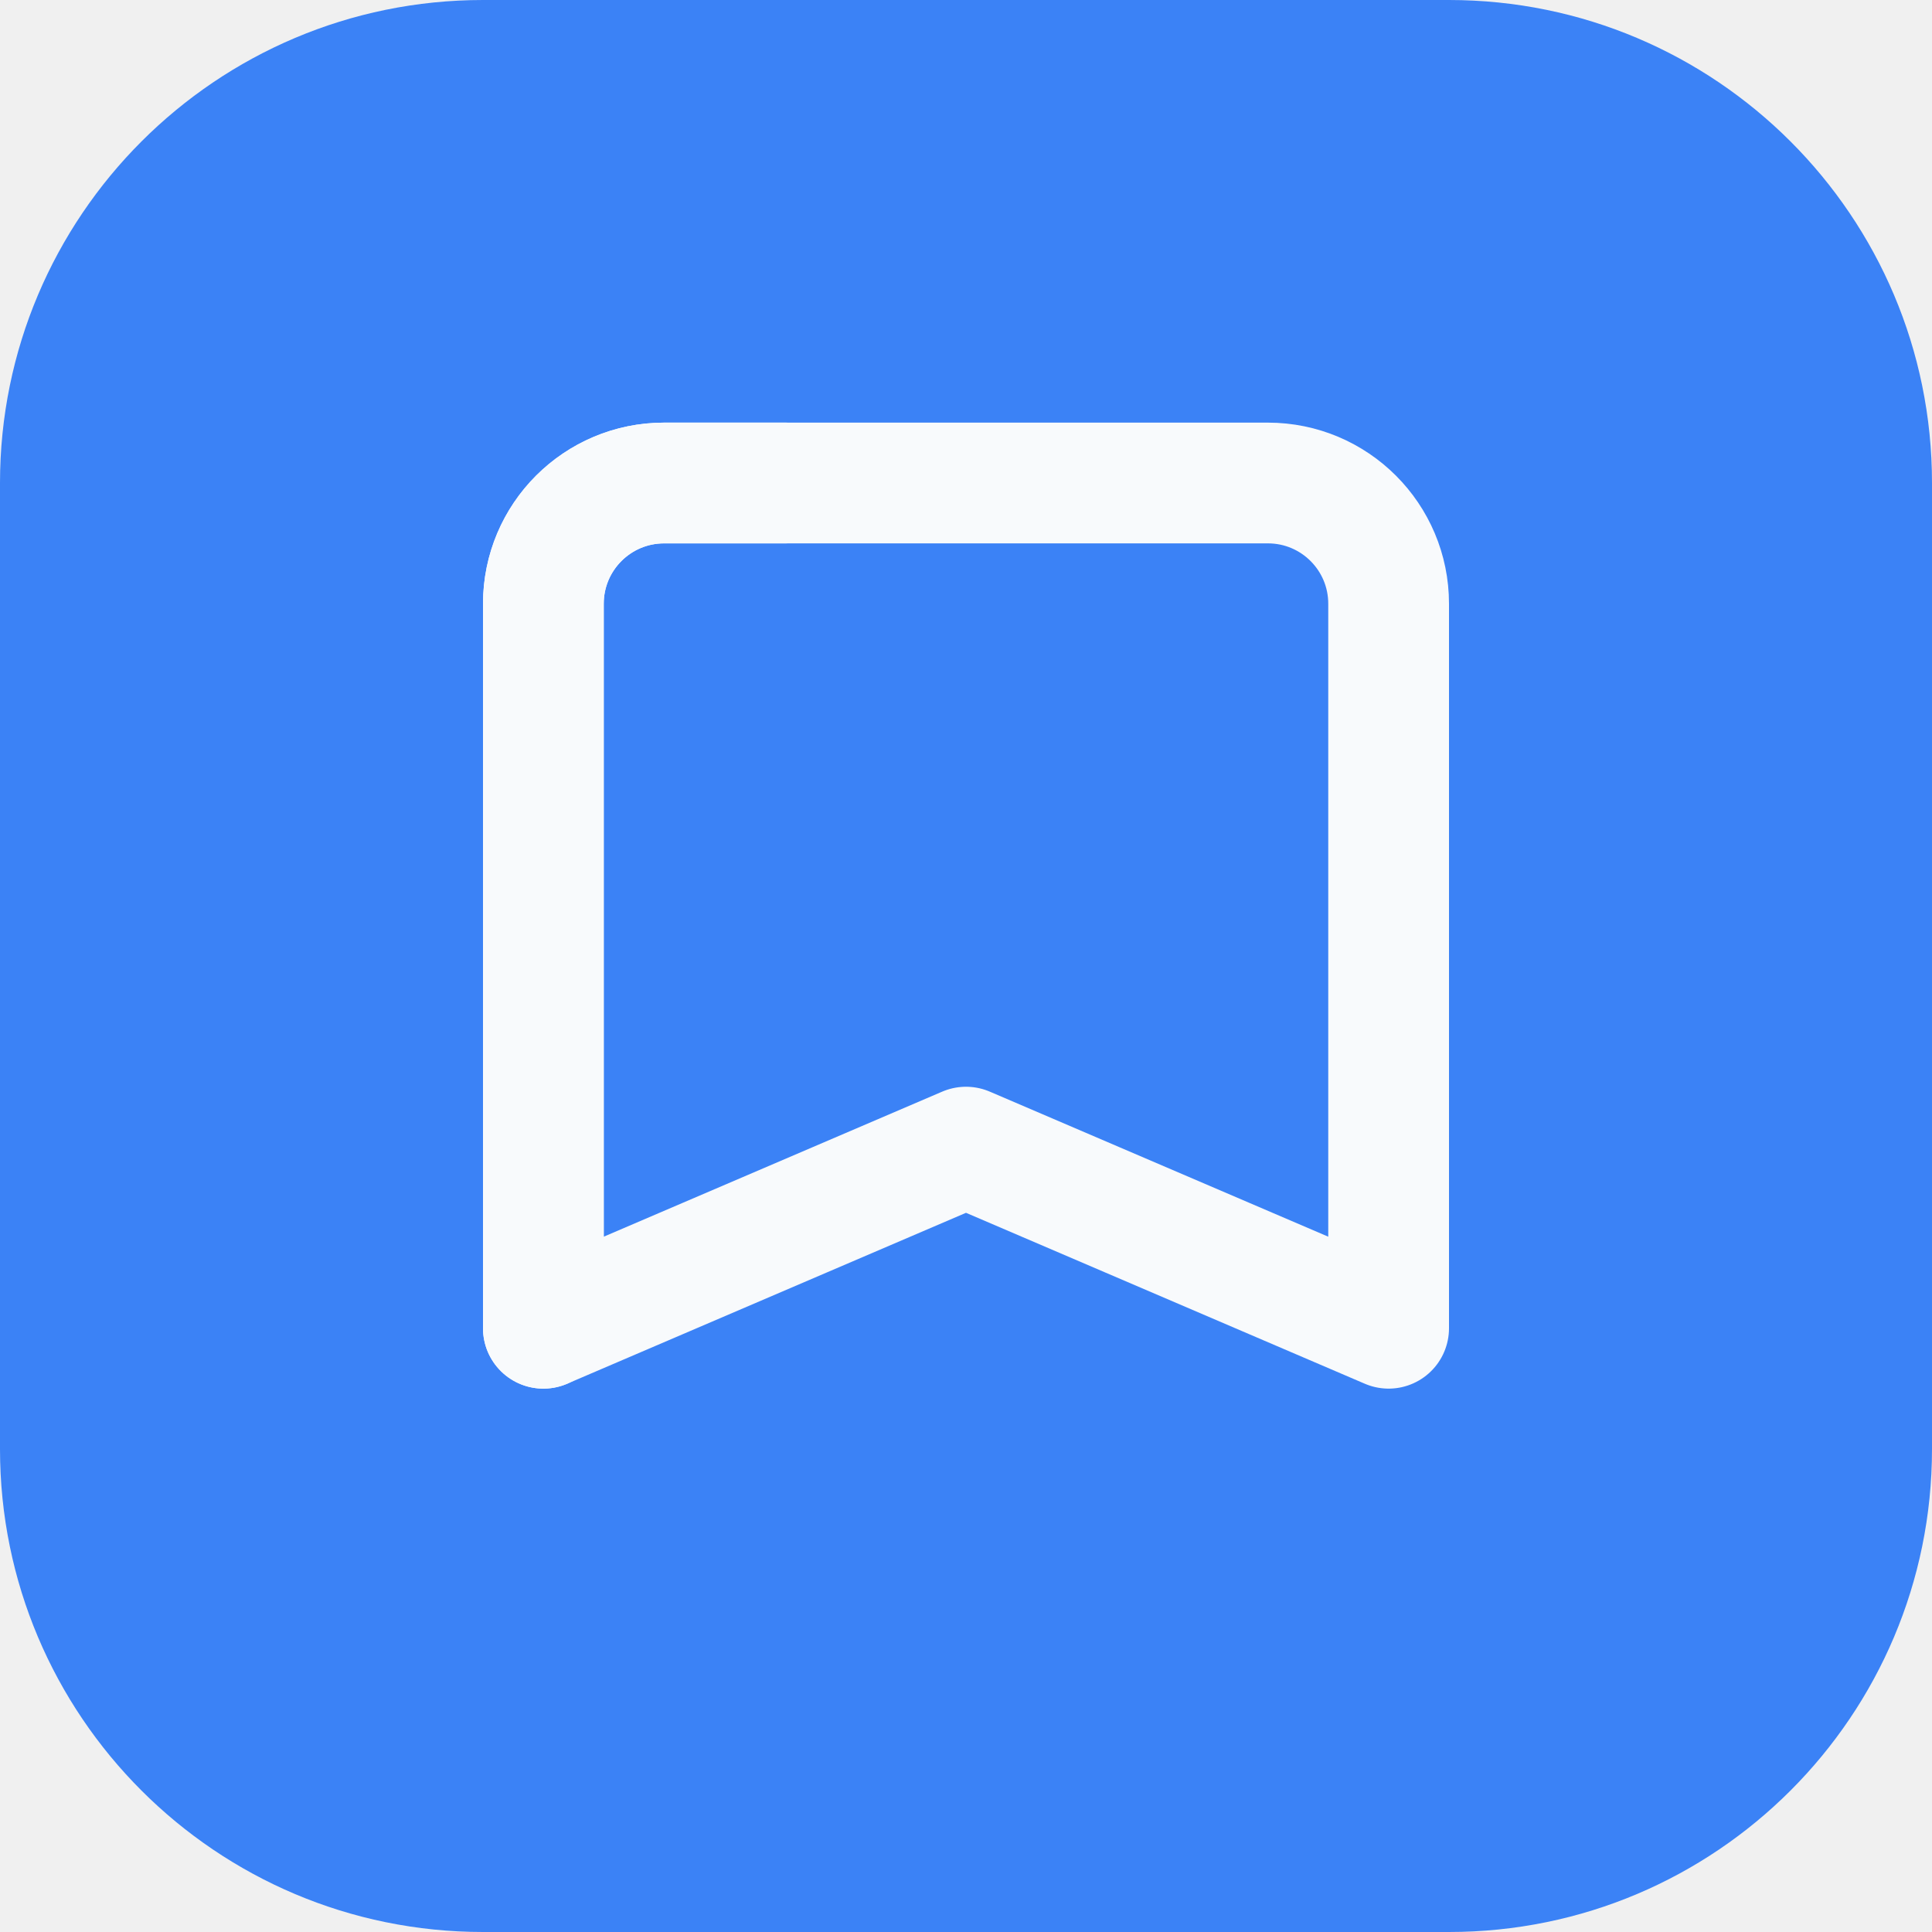
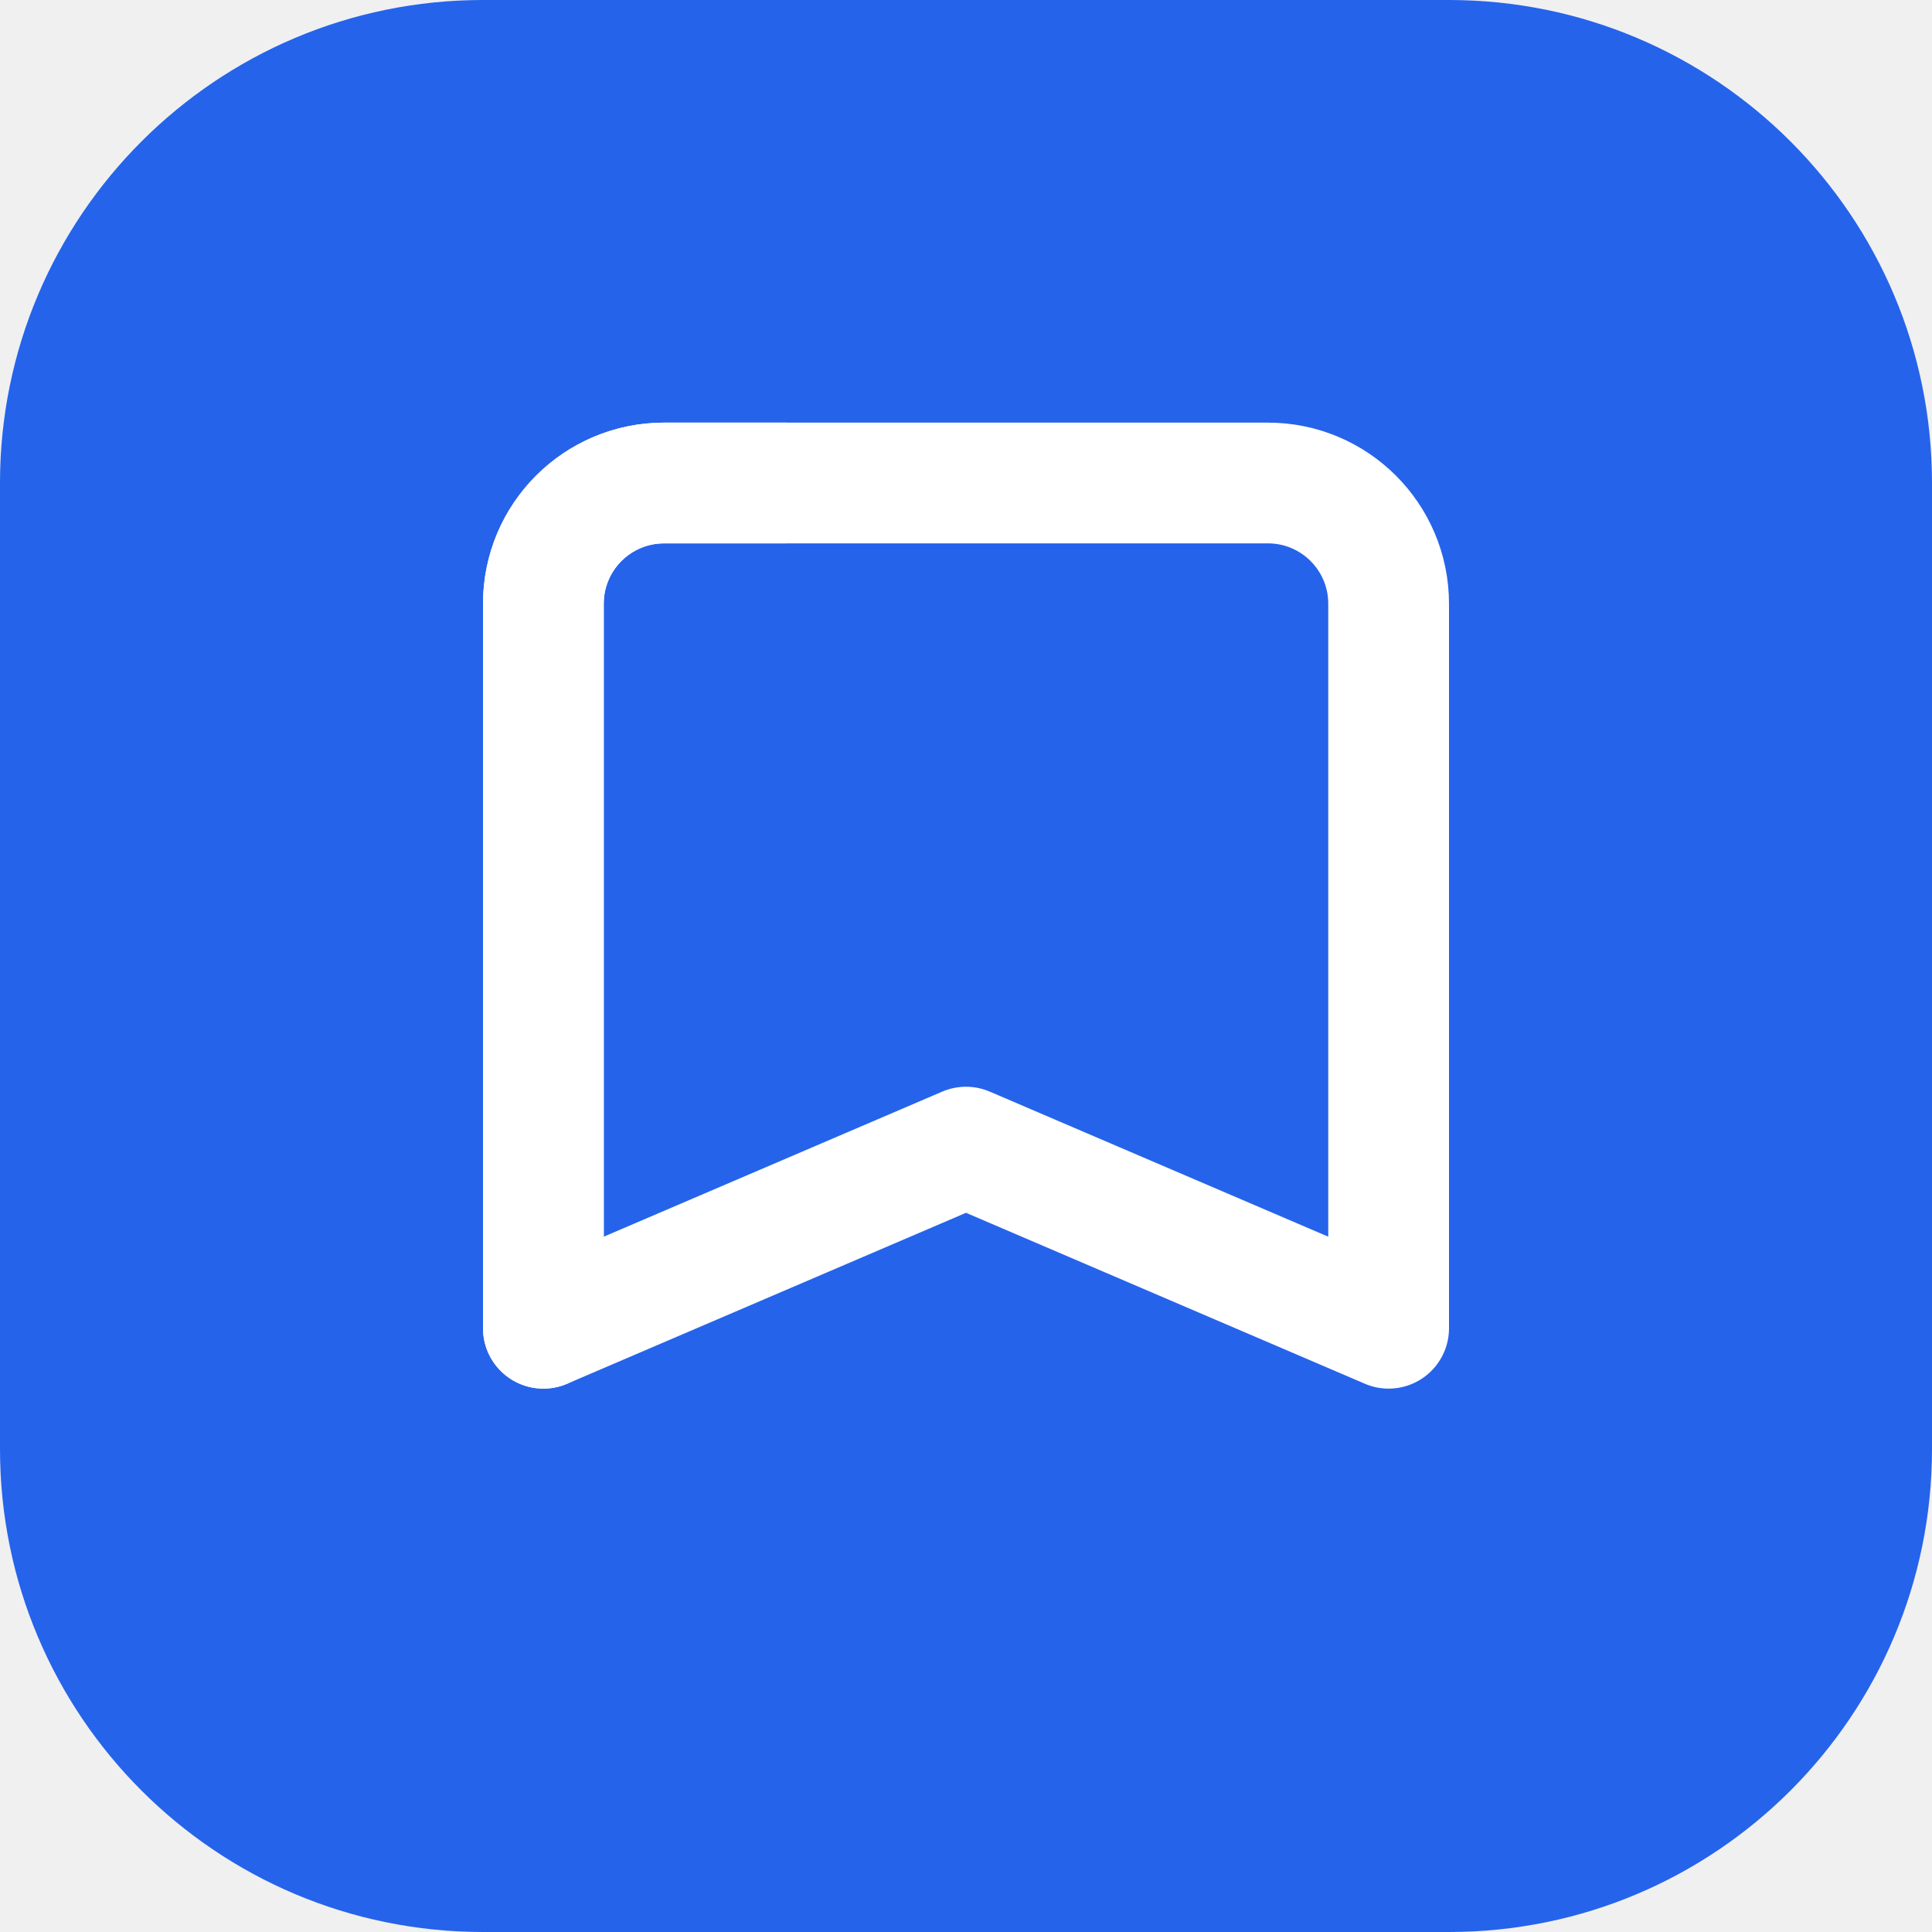
- <svg xmlns="http://www.w3.org/2000/svg" width="32" height="32" viewBox="0 0 32 32" fill="none">
-   <rect width="32" height="32" rx="8" fill="#3B82F6" />
-   <path d="M9 22V10C9 8.895 9.895 8 11 8H21C22.105 8 23 8.895 23 10V22L16 19L9 22Z" stroke="#F8FAFC" stroke-width="2" stroke-linecap="round" stroke-linejoin="round" />
-   <path d="M9 22V10C9 8.895 9.895 8 11 8H13" stroke="#F8FAFC" stroke-width="2" stroke-linecap="round" stroke-linejoin="round" />
+ <svg xmlns="http://www.w3.org/2000/svg" width="512" height="512" viewBox="0 0 32 32" fill="none">
+   <rect width="32" height="32" rx="8" fill="#2563eb" />
+   <path d="M9 22V10C9 8.895 9.895 8 11 8H21C22.105 8 23 8.895 23 10V22L16 19L9 22Z" stroke="#FFFFFF" stroke-width="2" stroke-linecap="round" stroke-linejoin="round" />
+   <path d="M9 22V10C9 8.895 9.895 8 11 8H13" stroke="#FFFFFF" stroke-width="2" stroke-linecap="round" stroke-linejoin="round" />
</svg>
